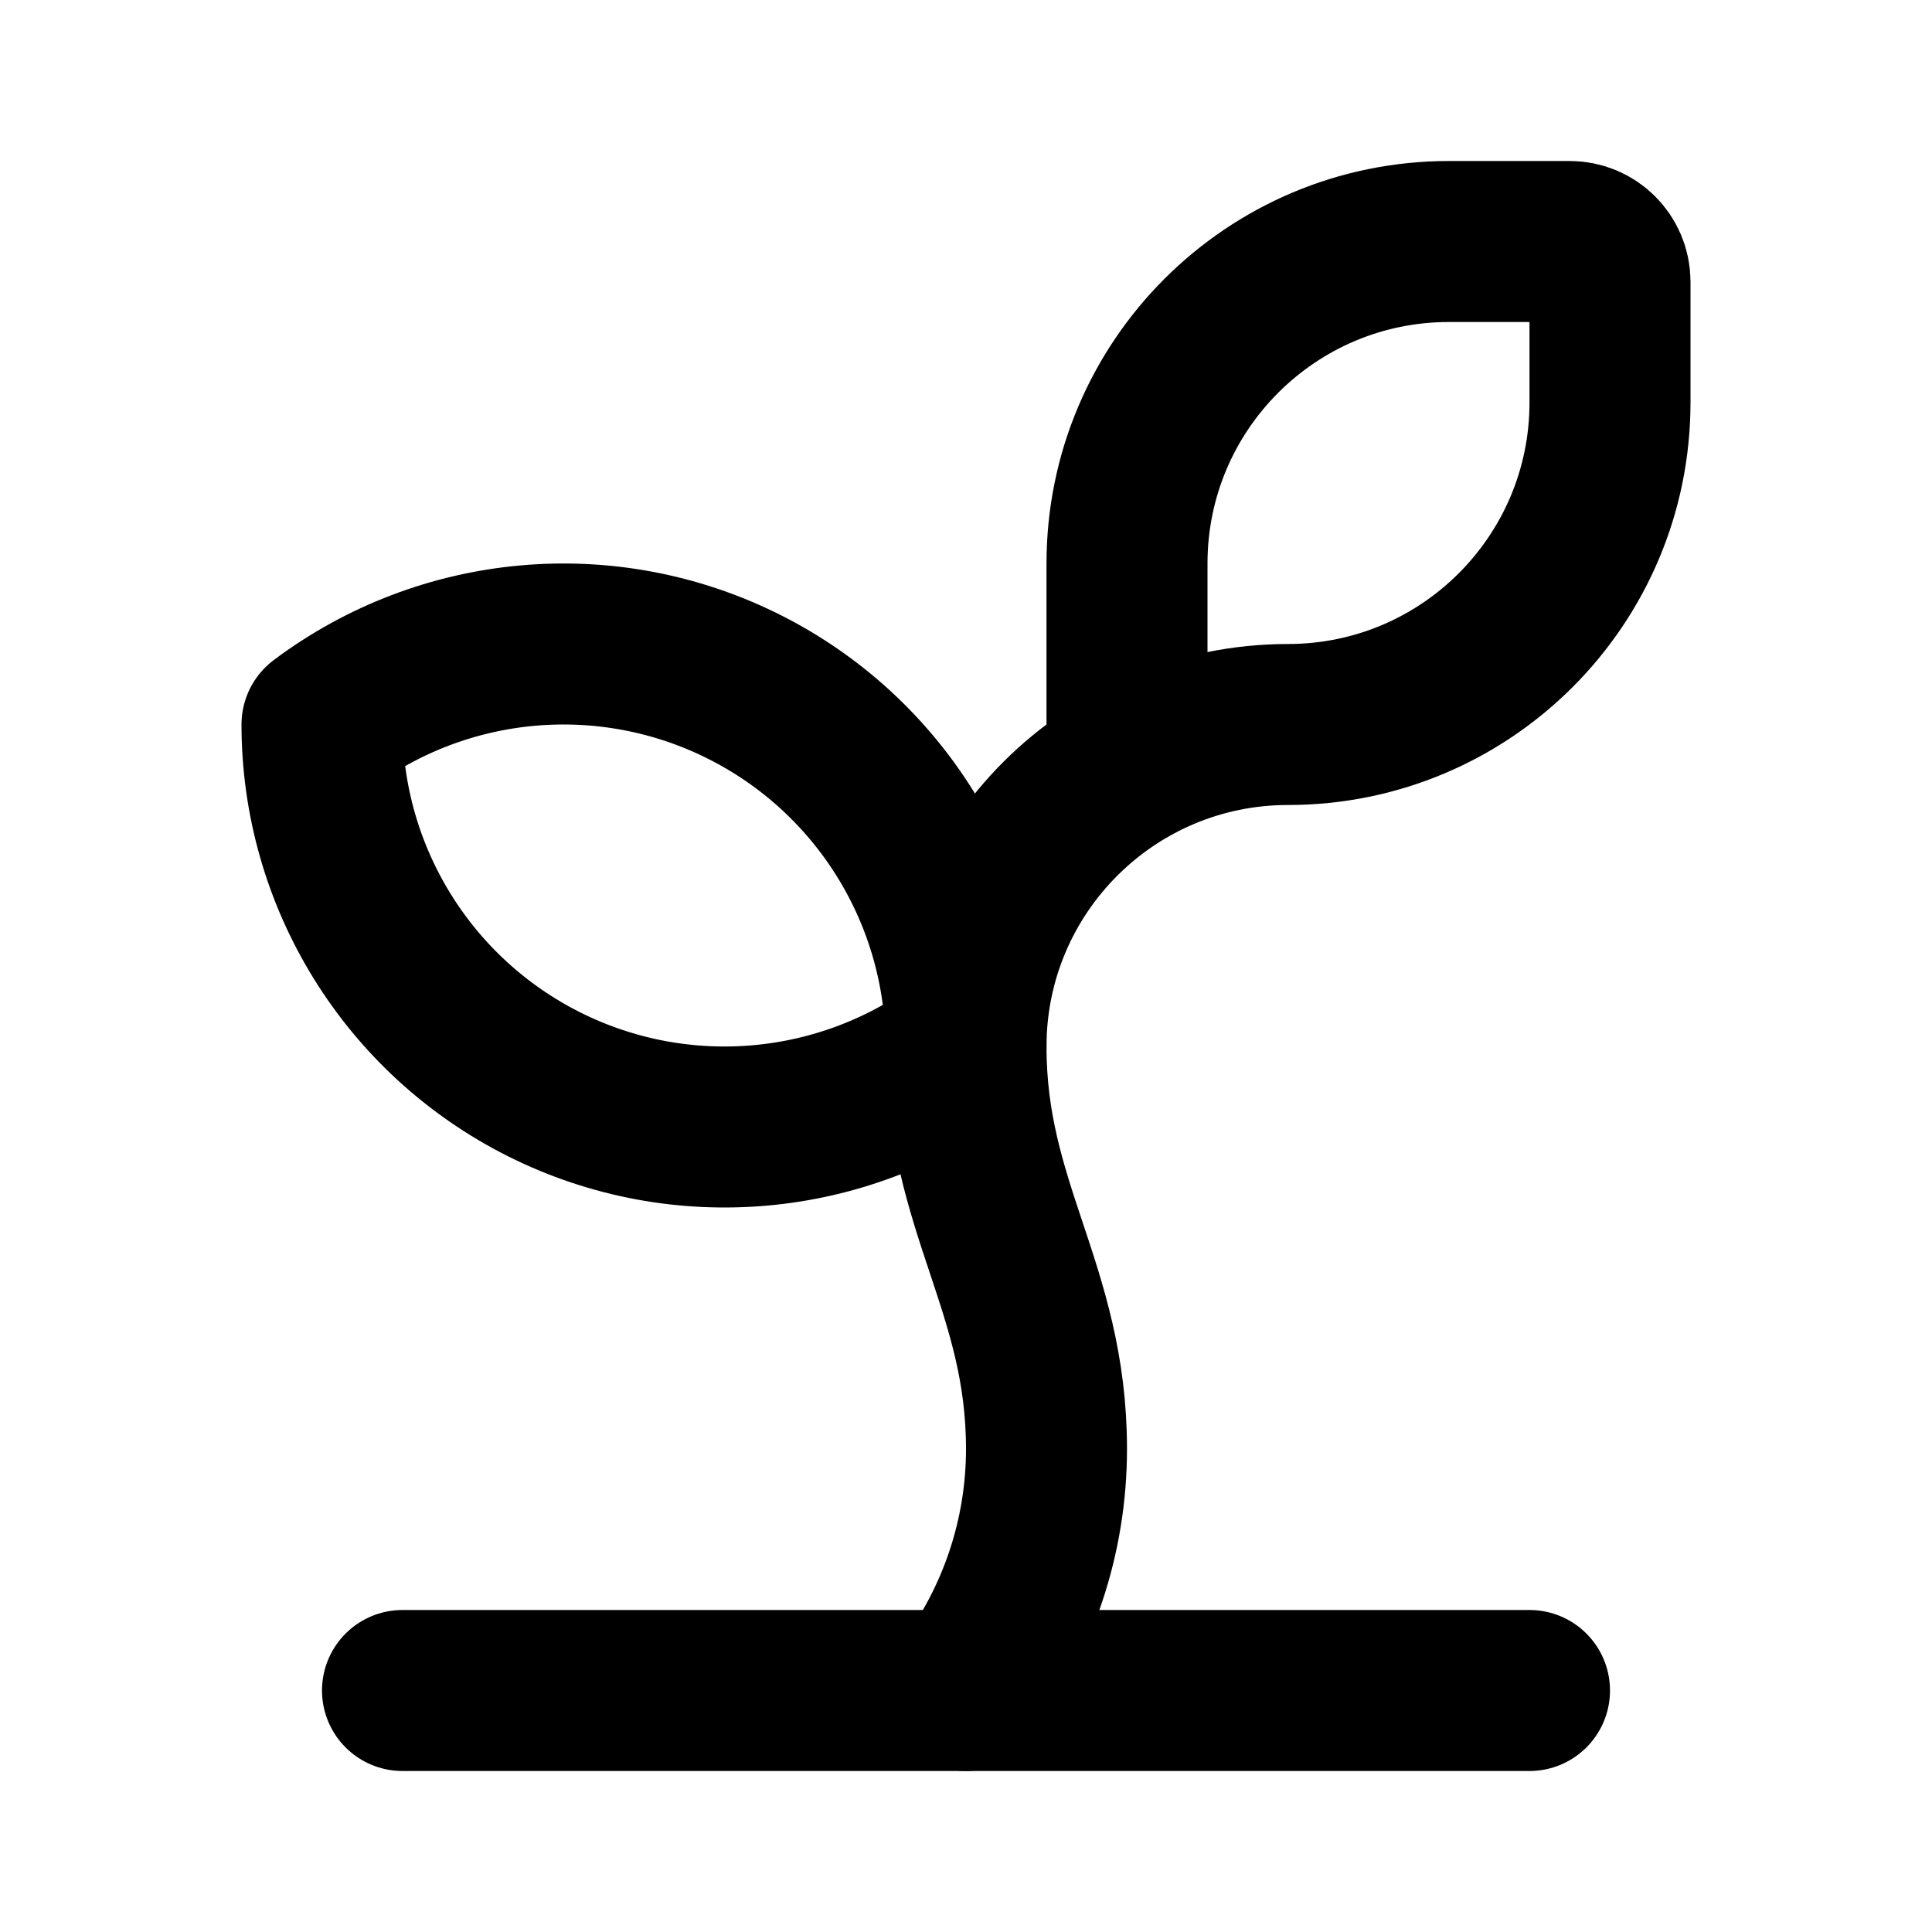
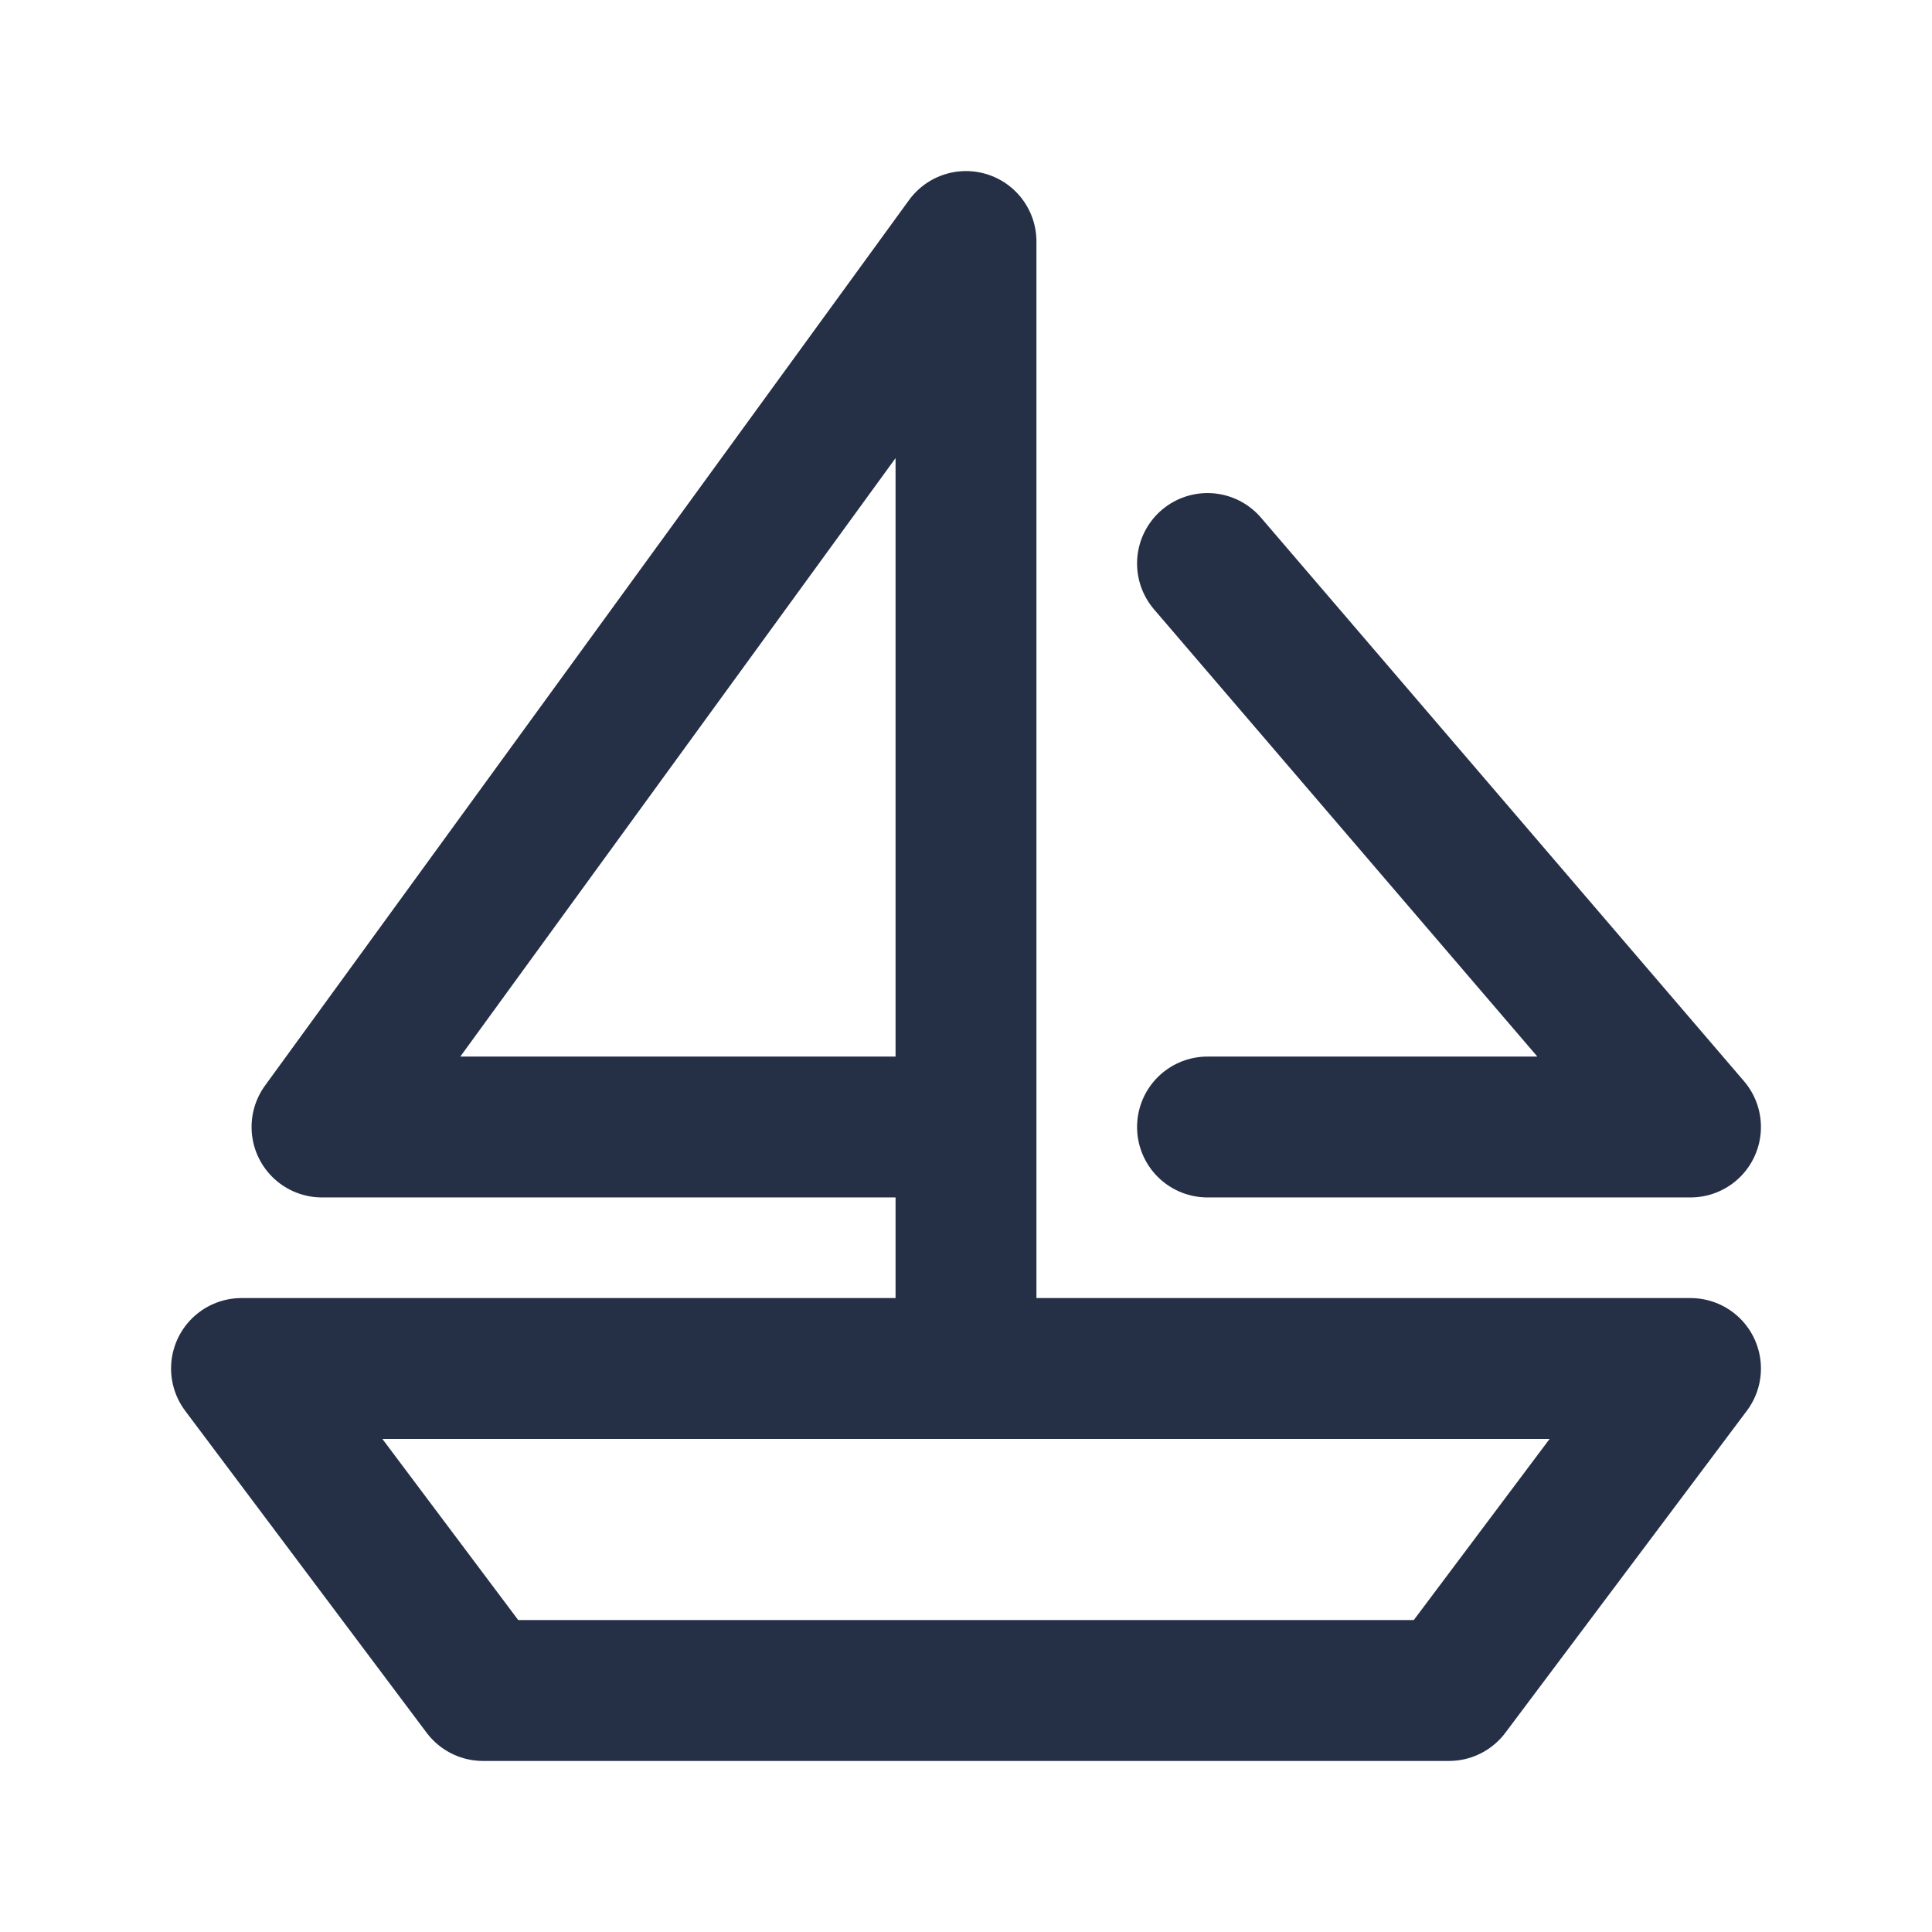
- <svg xmlns="http://www.w3.org/2000/svg" width="24" height="24" viewBox="0 0 24 24" fill="none" stroke="currentColor" stroke-width="2" stroke-linecap="round" stroke-linejoin="round" class="lucide lucide-sprout preview-icon">
-   <path d="M14 9.536V7a4 4 0 0 1 4-4h1.5a.5.5 0 0 1 .5.5V5a4 4 0 0 1-4 4 4 4 0 0 0-4 4c0 2 1 3 1 5a5 5 0 0 1-1 3" />
-   <path d="M4 9a5 5 0 0 1 8 4 5 5 0 0 1-8-4" />
-   <path d="M5 21h14" />
+ <svg xmlns="http://www.w3.org/2000/svg" width="24" height="24" viewBox="0 0 24 24" fill="none" stroke="#253047" stroke-width="1.75" stroke-linecap="round" stroke-linejoin="round">
+   <path d="M12 3v14M12 3l-8 11h8m3-7 6 7h-6M3 17h18l-3 4H6Z" />
</svg>
